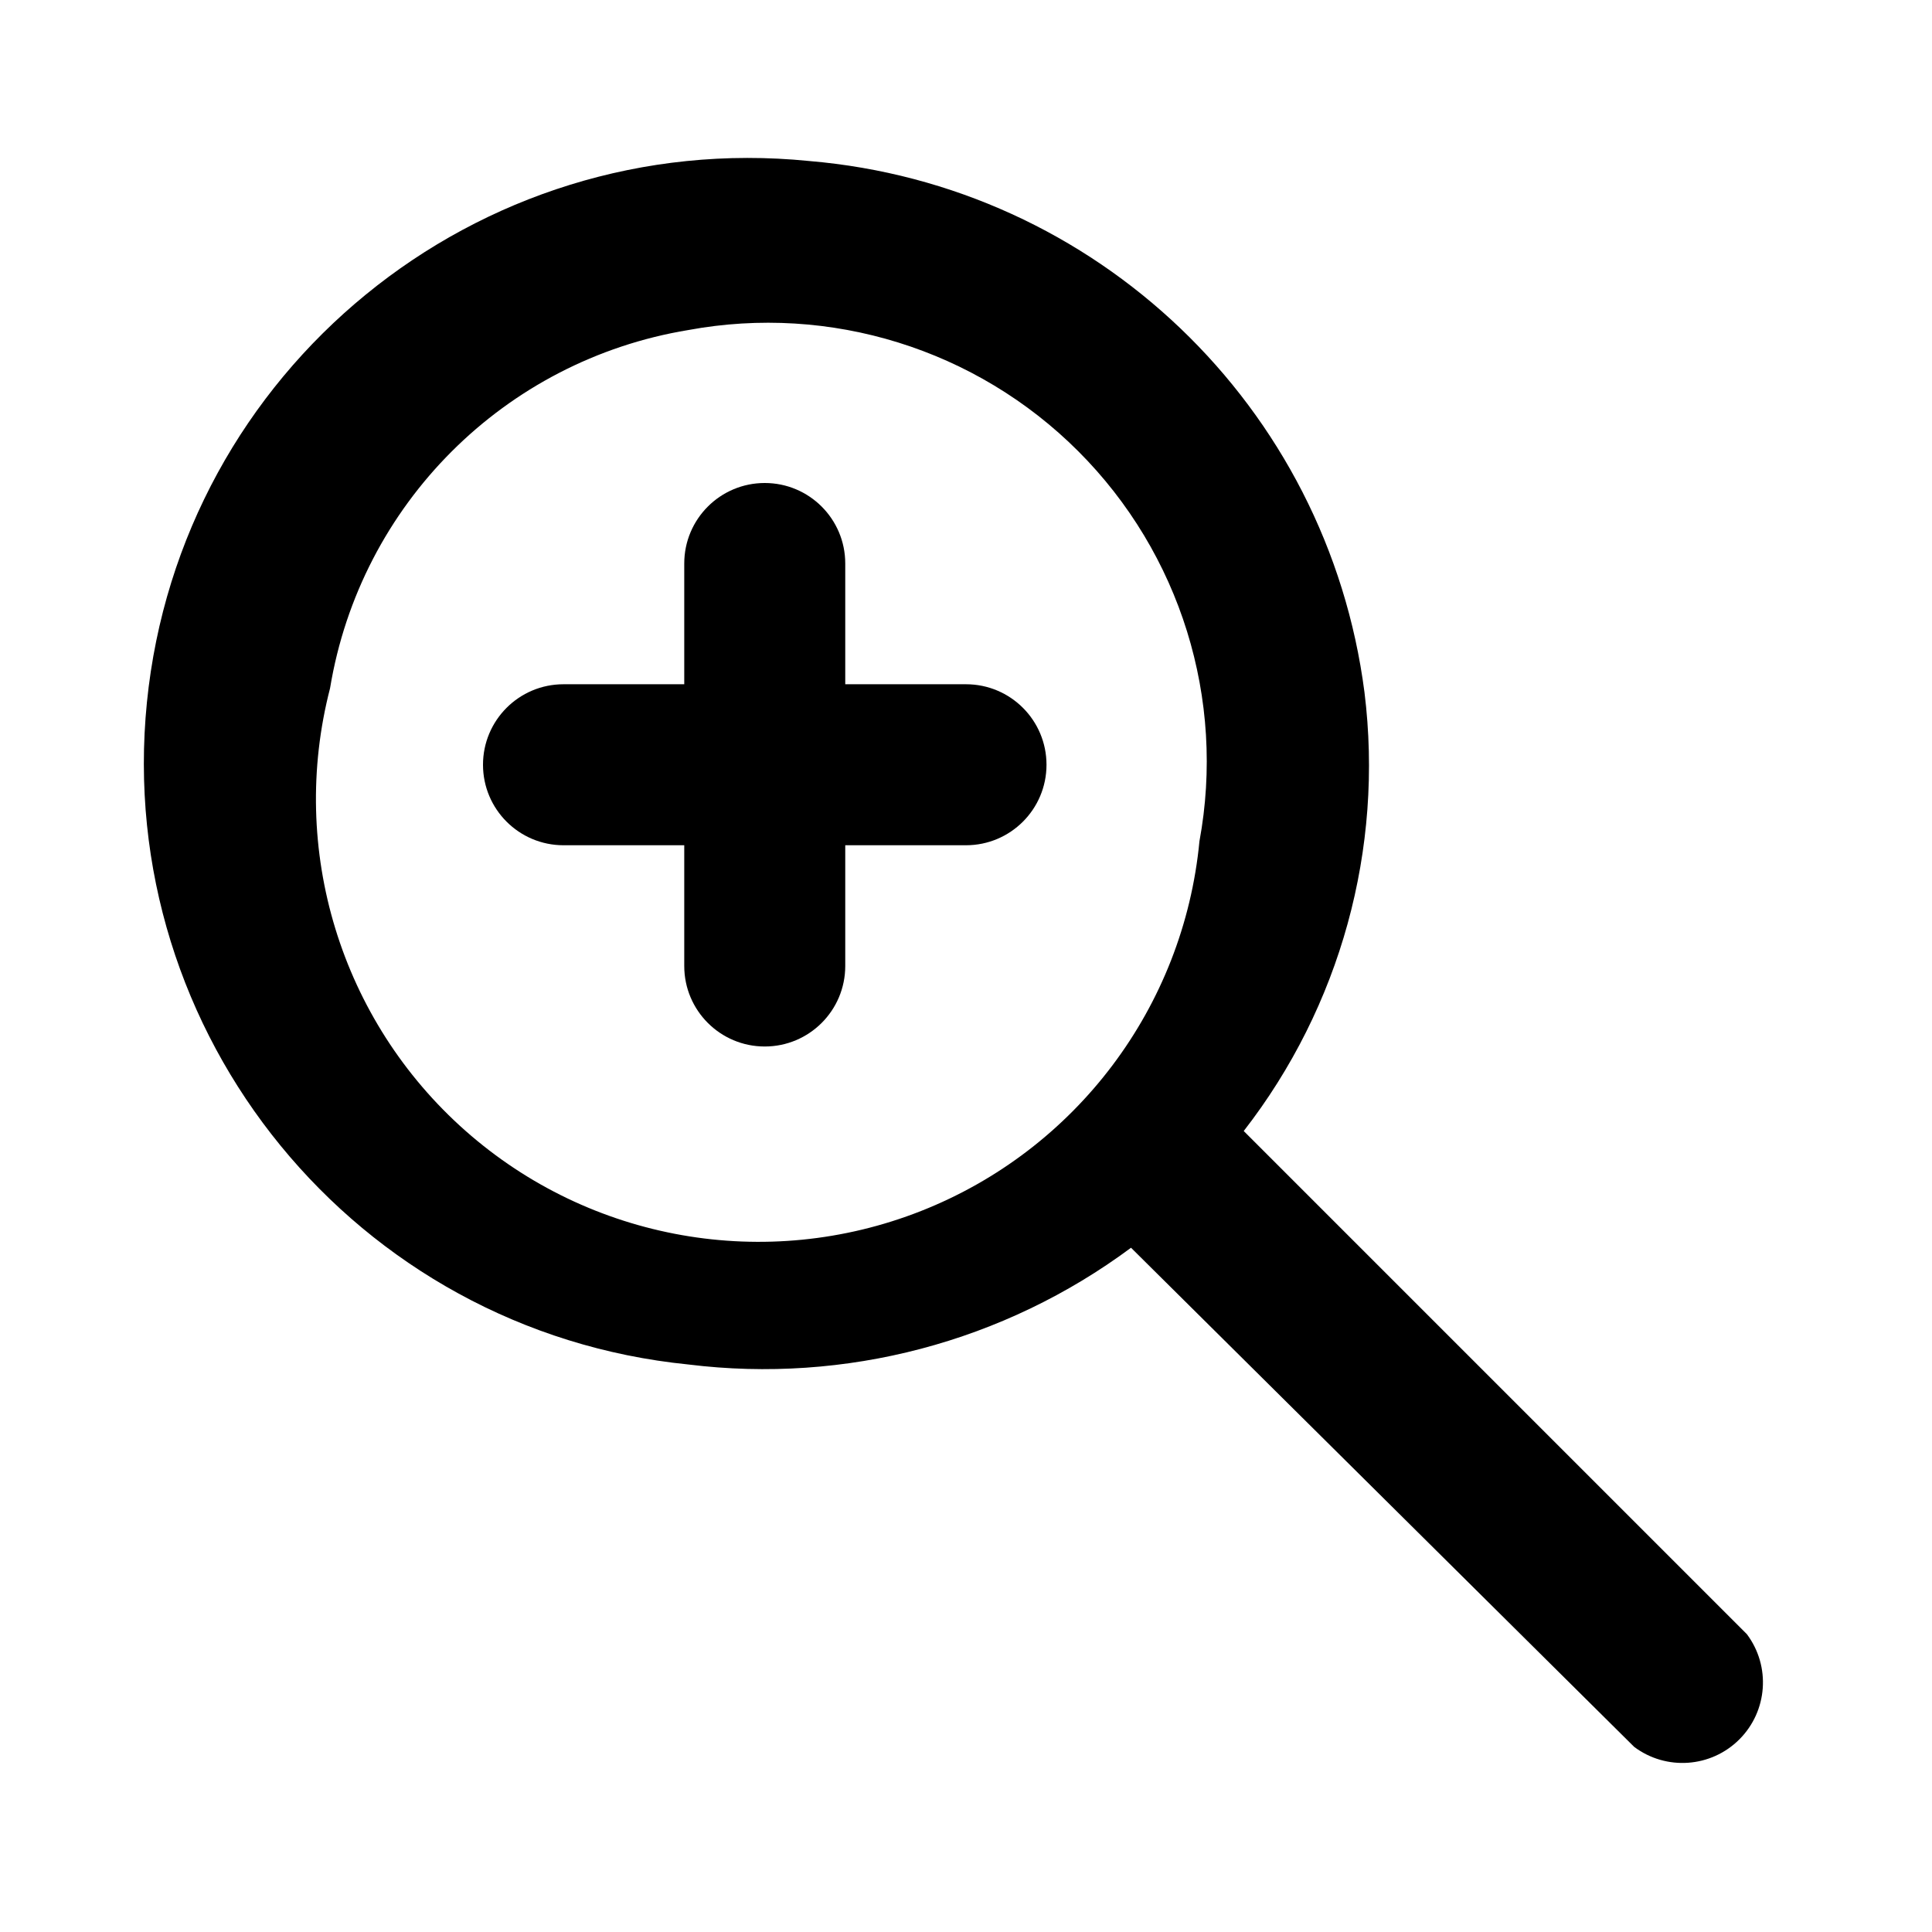
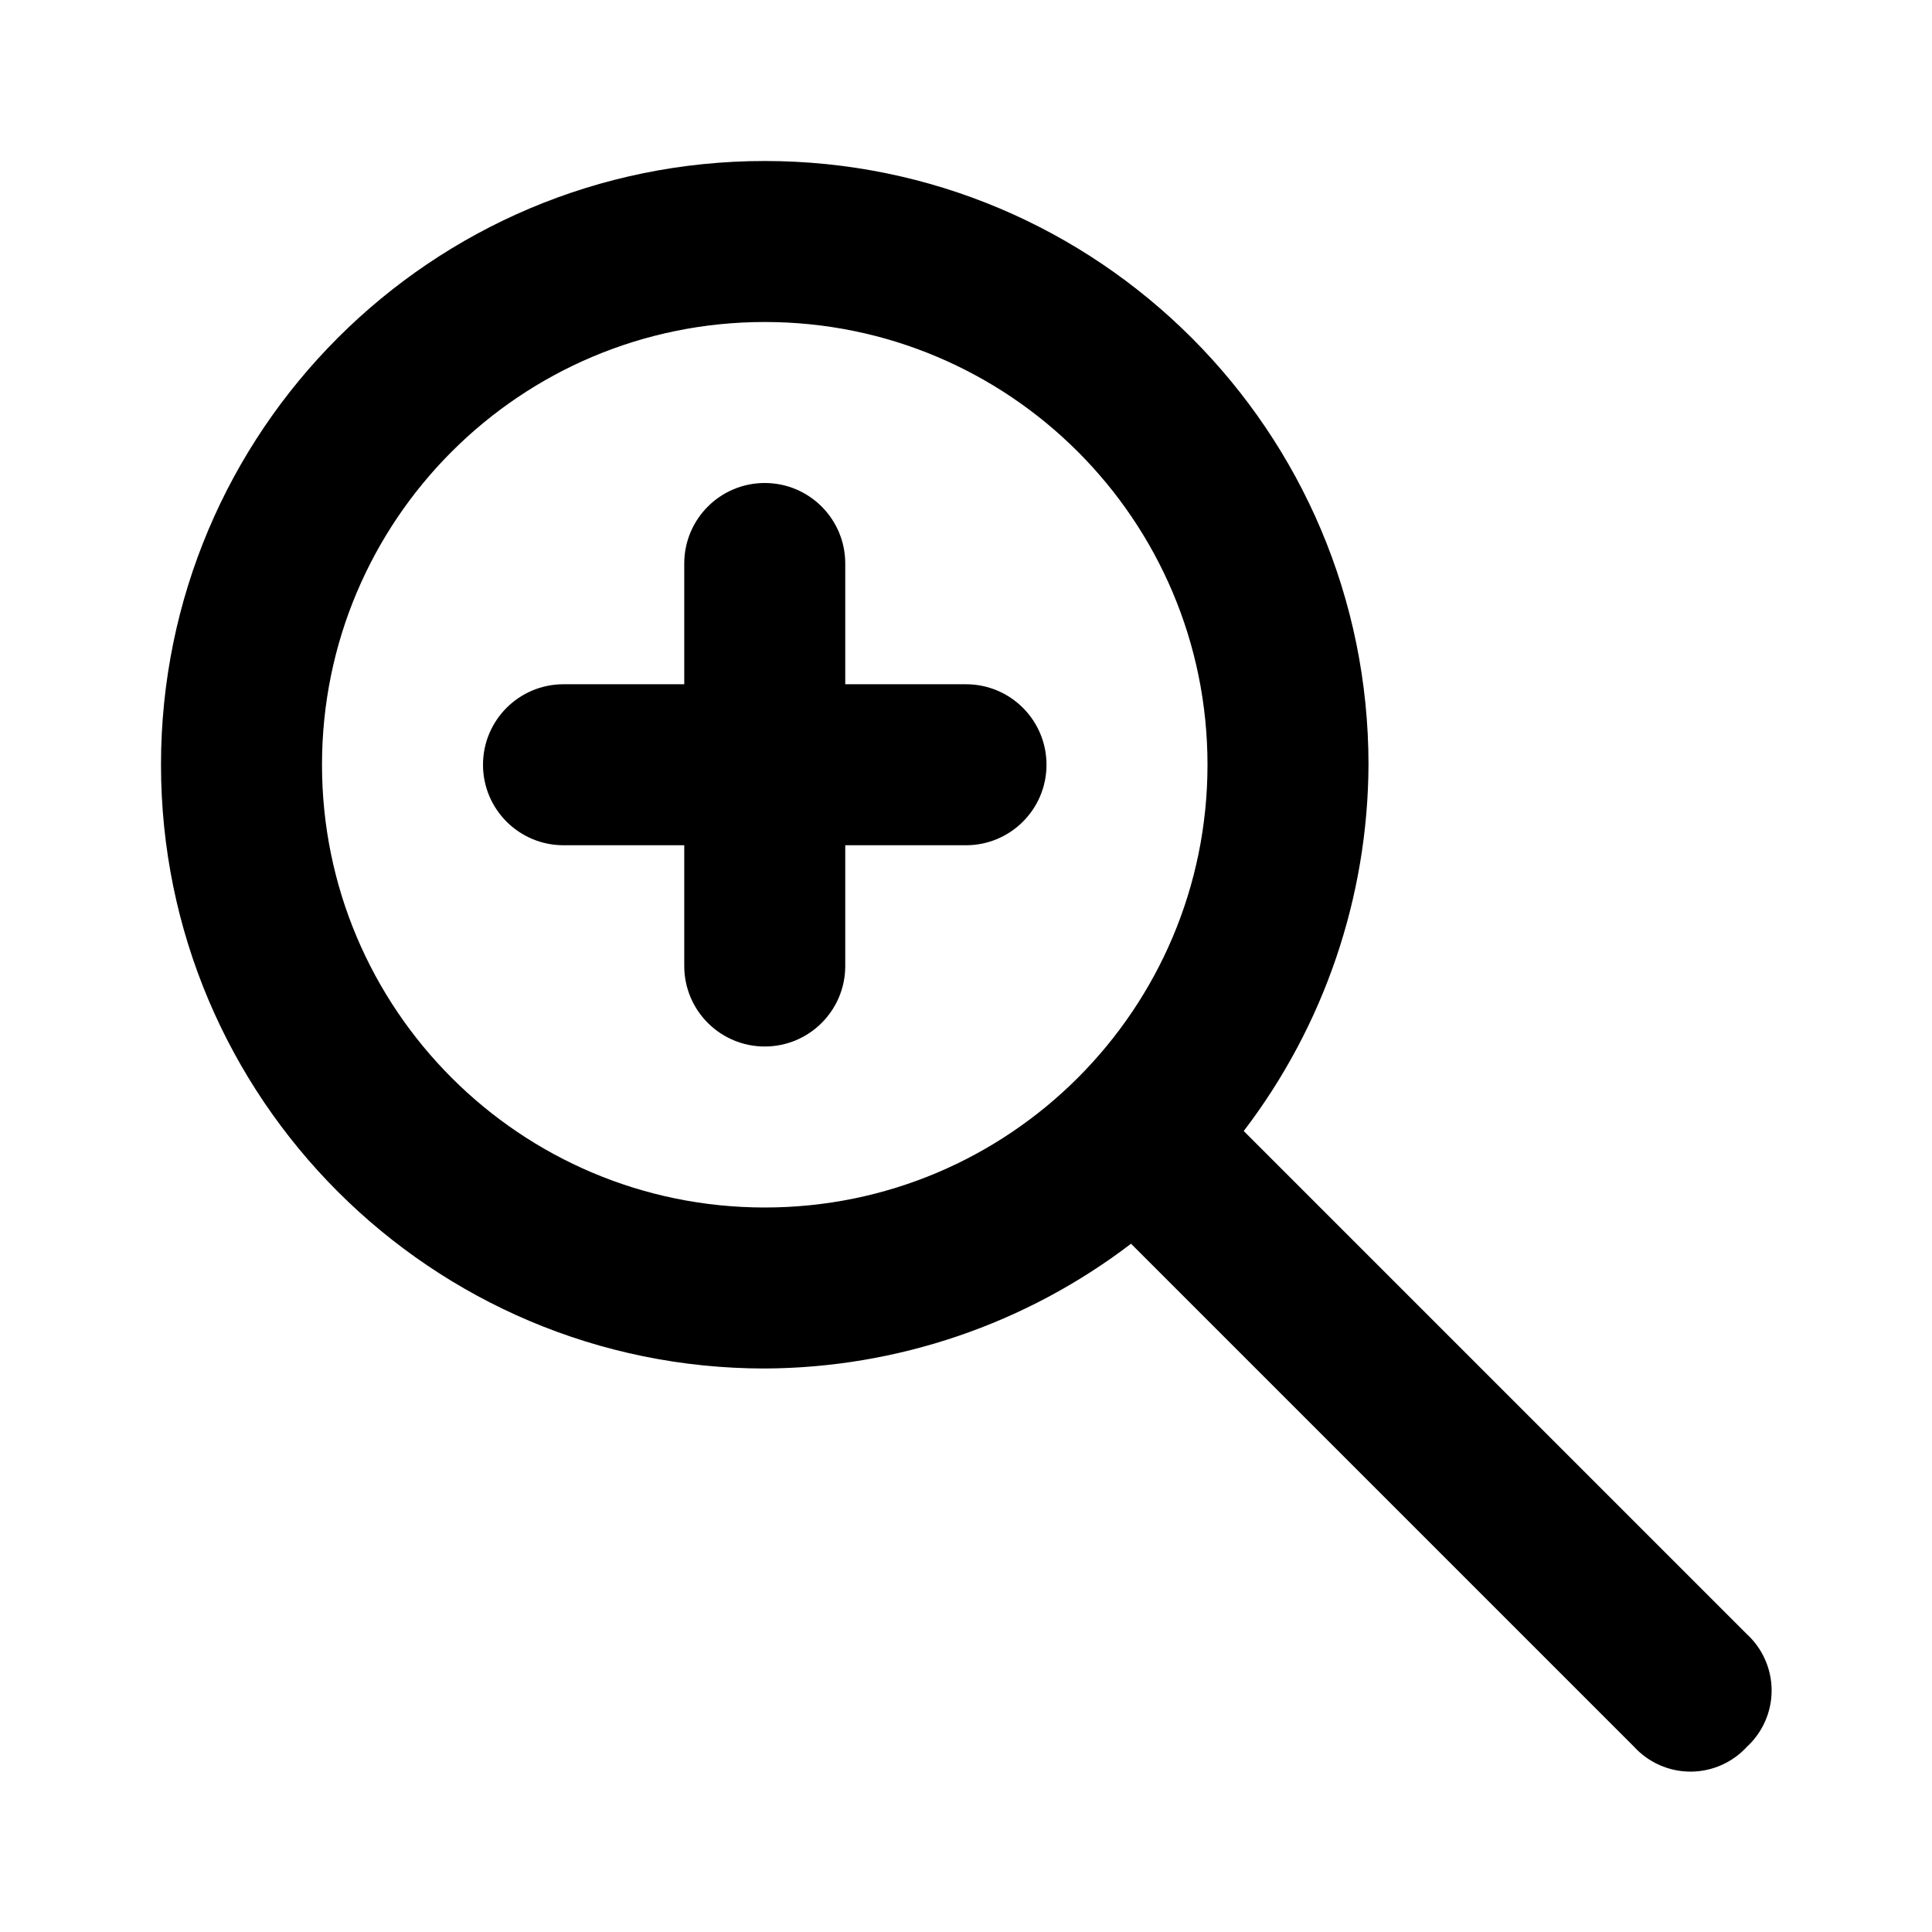
<svg xmlns="http://www.w3.org/2000/svg" width="48" height="48" viewBox="0 0 48 48">
  <g id="Layer_2" data-name="Layer 2">
    <g id="invisible_box" data-name="invisible box">
      <rect width="48" height="48" fill="none" />
    </g>
    <g id="icons_Q2" data-name="icons Q2">
      <g>
-         <path d="M43.4,40.6,30.9,28.1a14.8,14.8,0,0,0,3-10.9A15.2,15.2,0,0,0,20.1,4a15,15,0,0,0-3,29.9,15.3,15.3,0,0,0,11-2.9L40.6,43.4a2,2,0,0,0,2.8-2.8ZM29.8,20.9A11,11,0,1,1,8.2,17.1a10.8,10.8,0,0,1,8.9-8.9A10.9,10.9,0,0,1,29.8,20.9Z" />
        <path d="M24,17H21V14a2,2,0,0,0-4,0v3H14a2,2,0,0,0,0,4h3v3a2,2,0,0,0,4,0V21h3a2,2,0,0,0,0-4Z" />
+         <path d="M43.4,40.6,30.9,28.1A15.1,15.1,0,0,0,34,19,15,15,0,1,0,19,34a15.1,15.1,0,0,0,9.1-3.1L40.6,43.4a1.9,1.9,0,0,0,2.8,0A1.9,1.9,0,0,0,43.4,40.6ZM19,30A11,11,0,1,1,30,19,11,11,0,0,1,19,30Z" />
      </g>
    </g>
  </g>
</svg>
